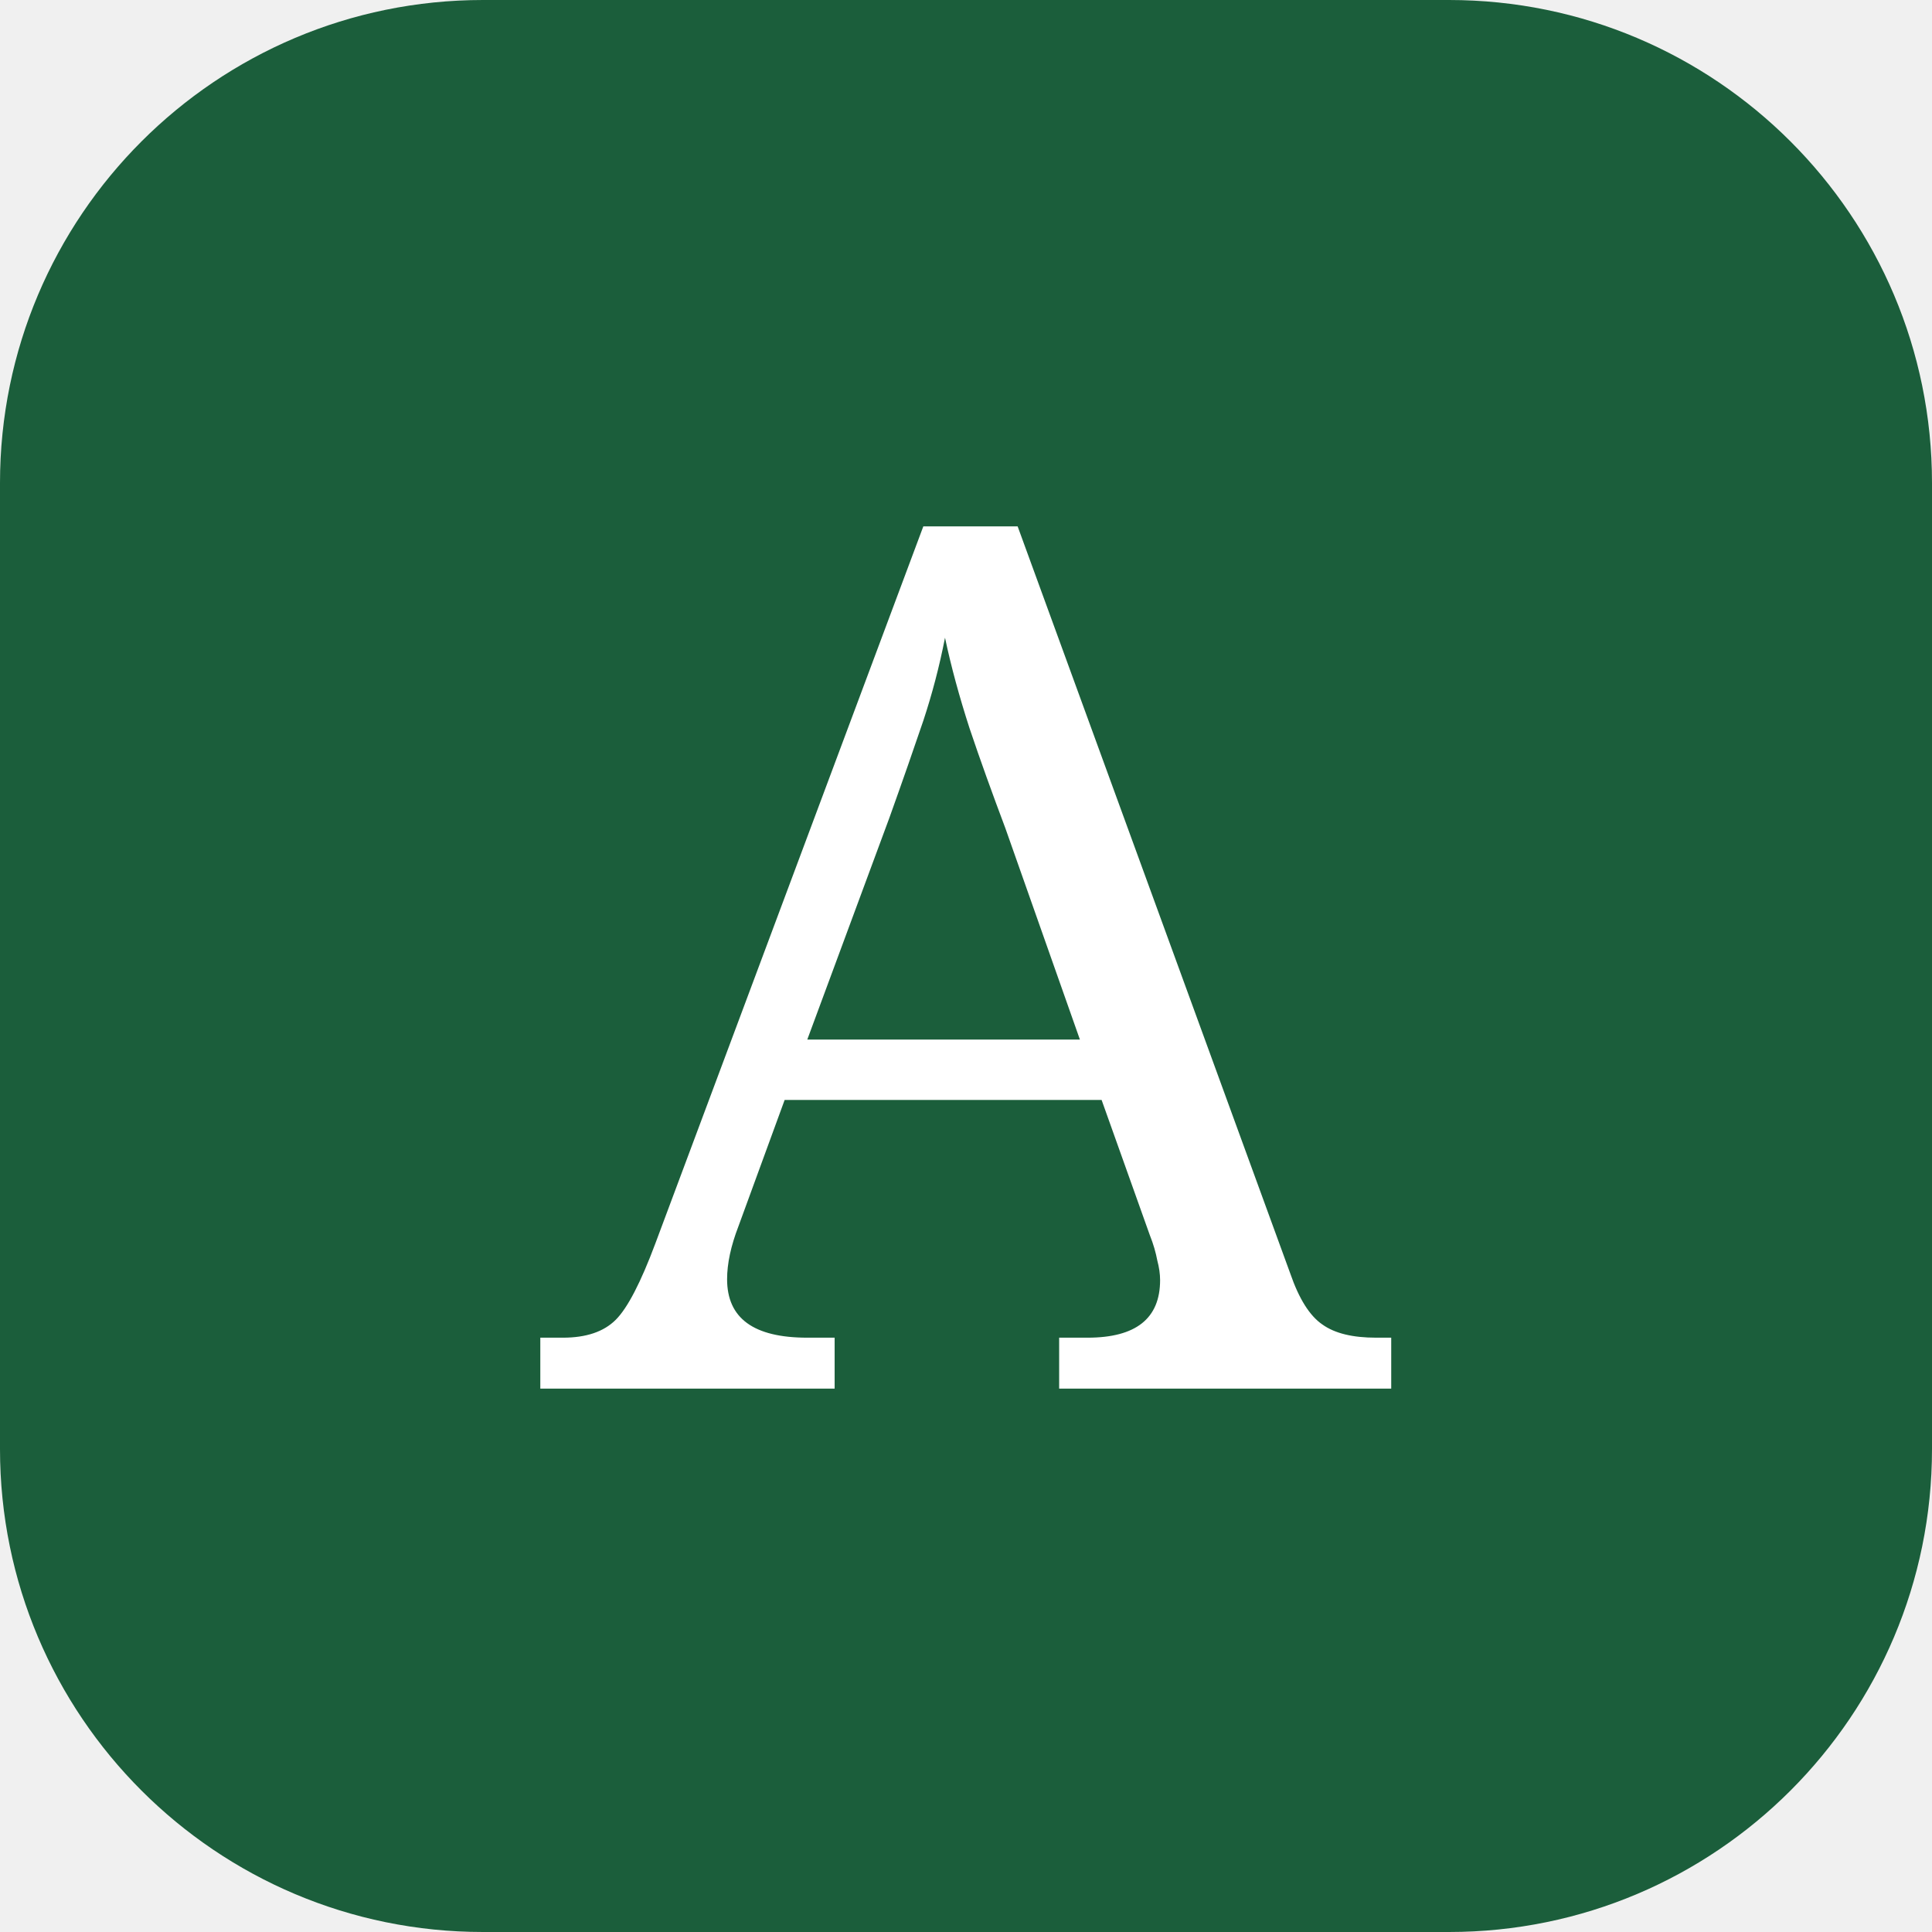
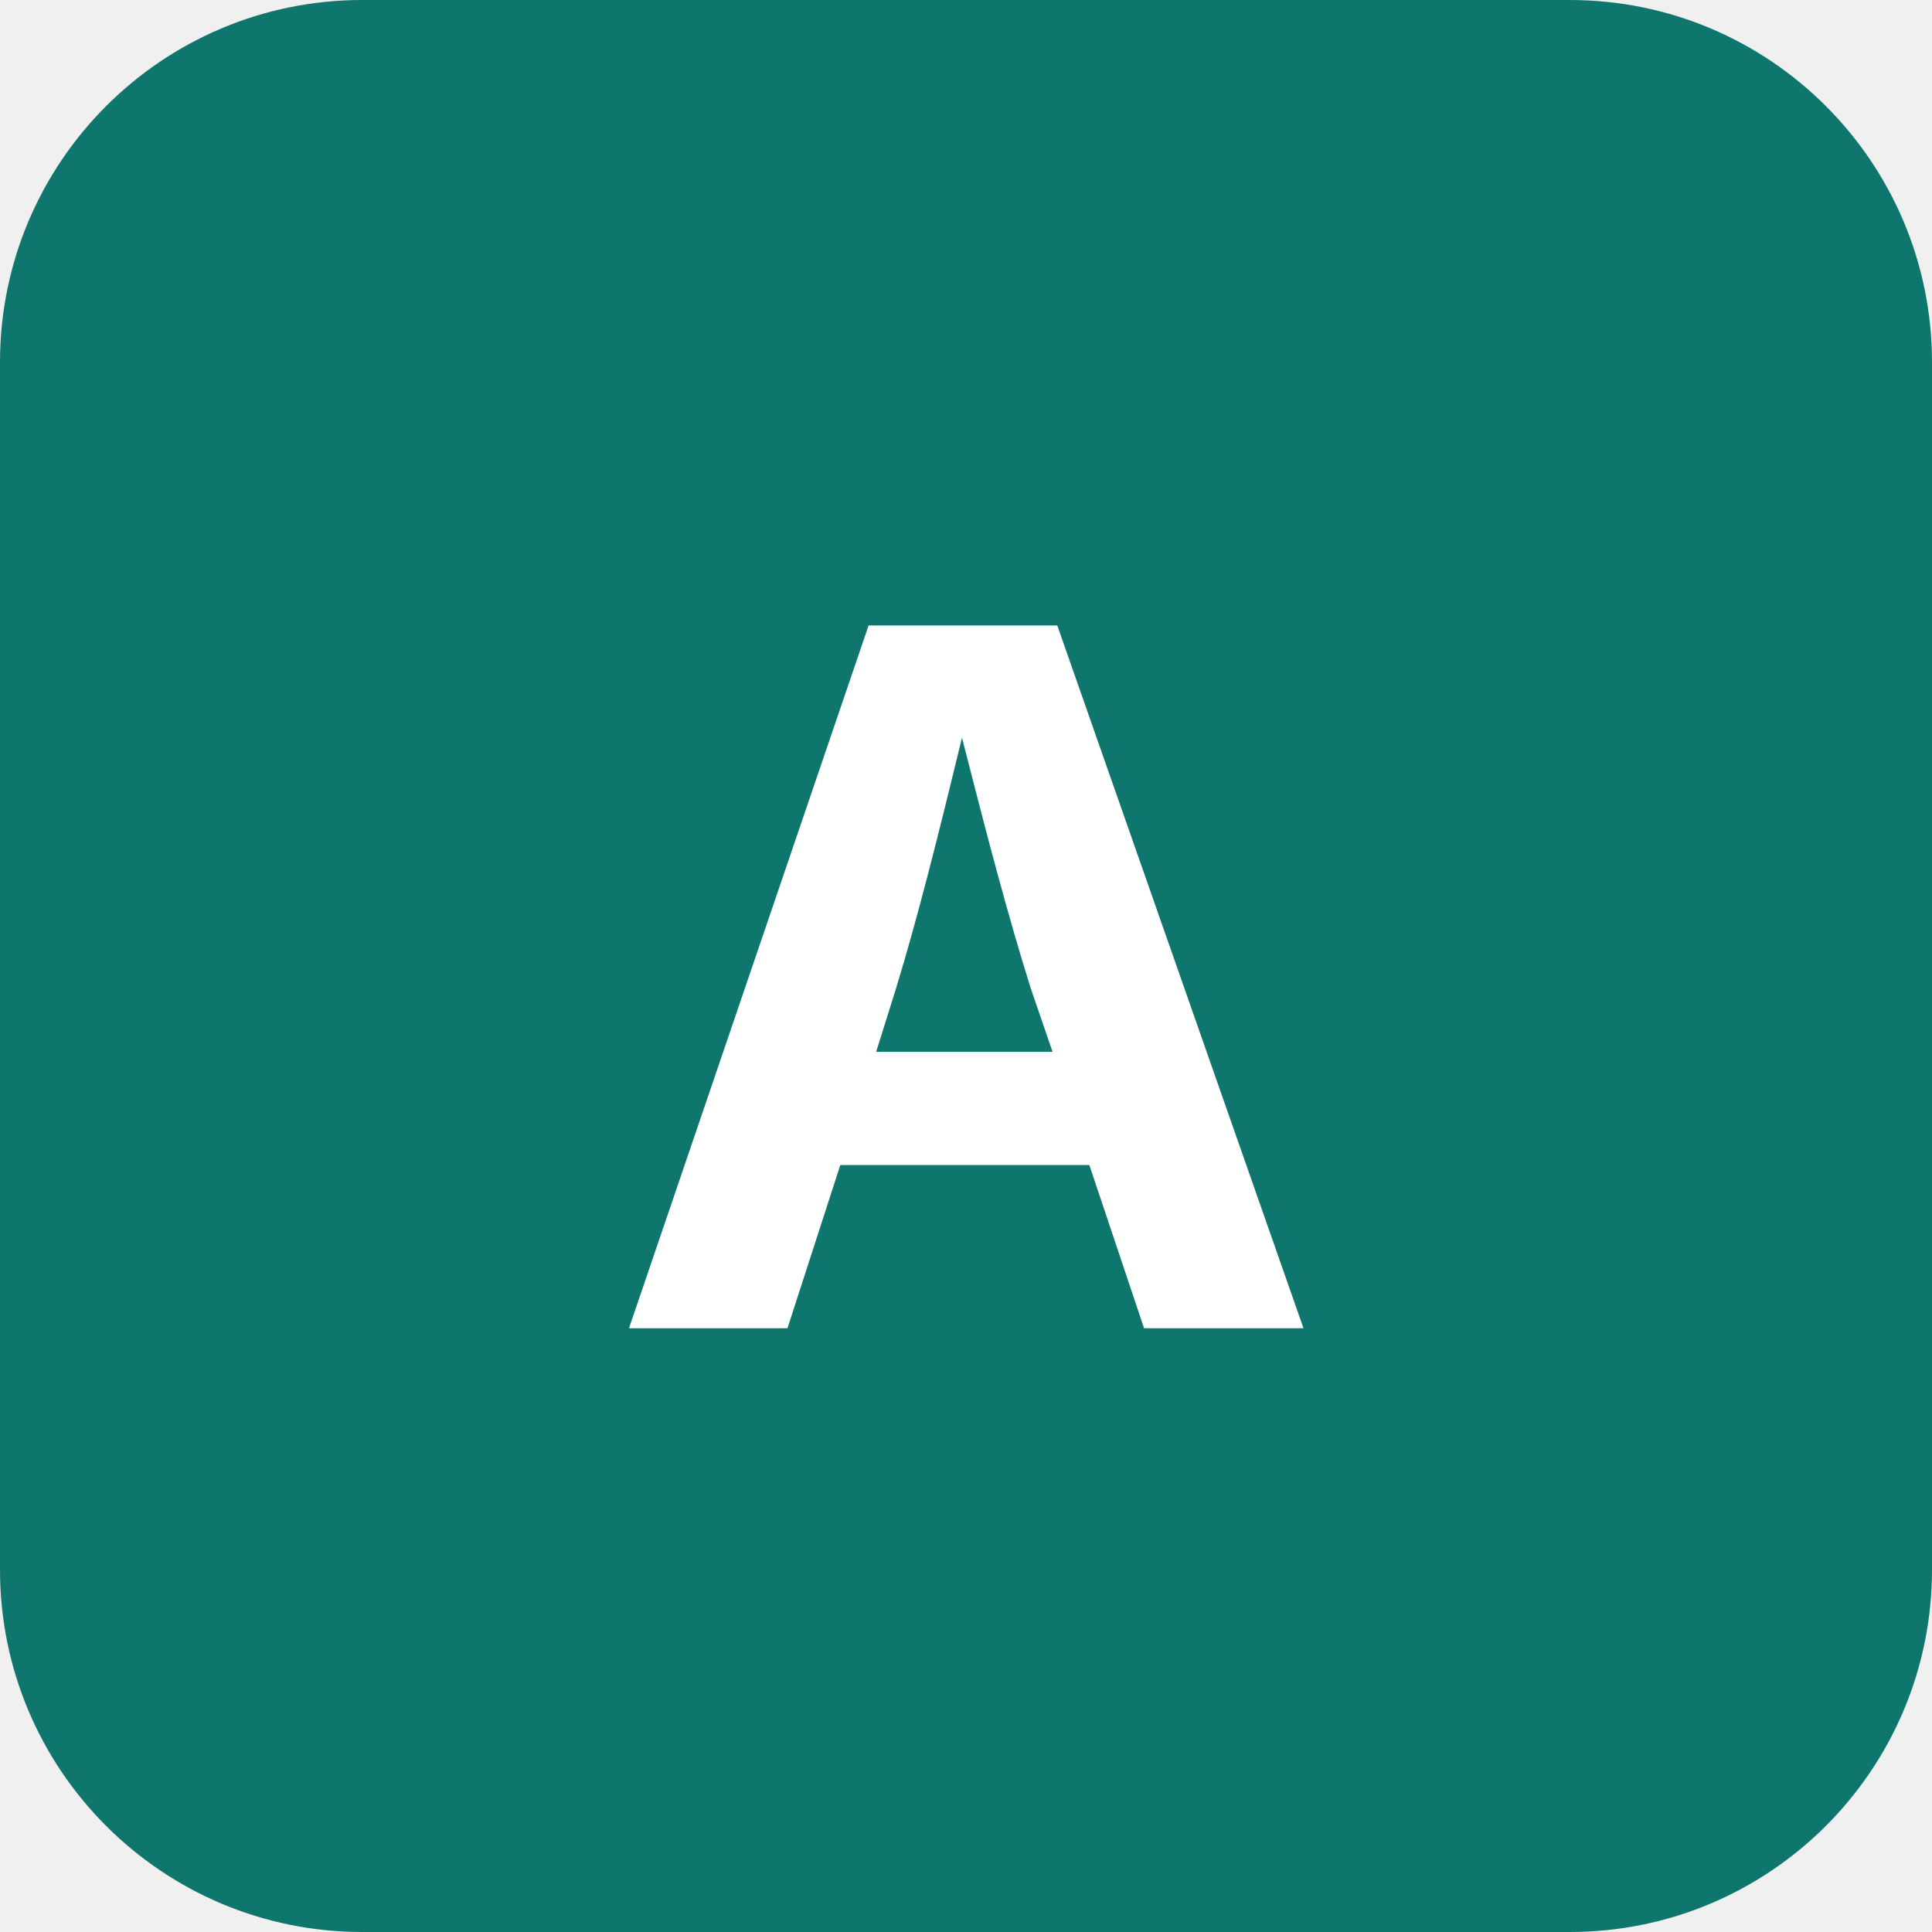
<svg xmlns="http://www.w3.org/2000/svg" viewBox="0 0 32 32">
-   <rect width="32" height="32" rx="8" fill="#1B5E3B" />
-   <text x="16" y="23" text-anchor="middle" font-family="Georgia,serif" font-size="20" fill="#fff" font-weight="400">A</text>
+   <rect width="32" height="32" rx="6" fill="#0F766E" />
+   <text x="16" y="22" text-anchor="middle" font-family="Inter,sans-serif" font-size="16" fill="#fff" font-weight="700">A</text>
</svg>
